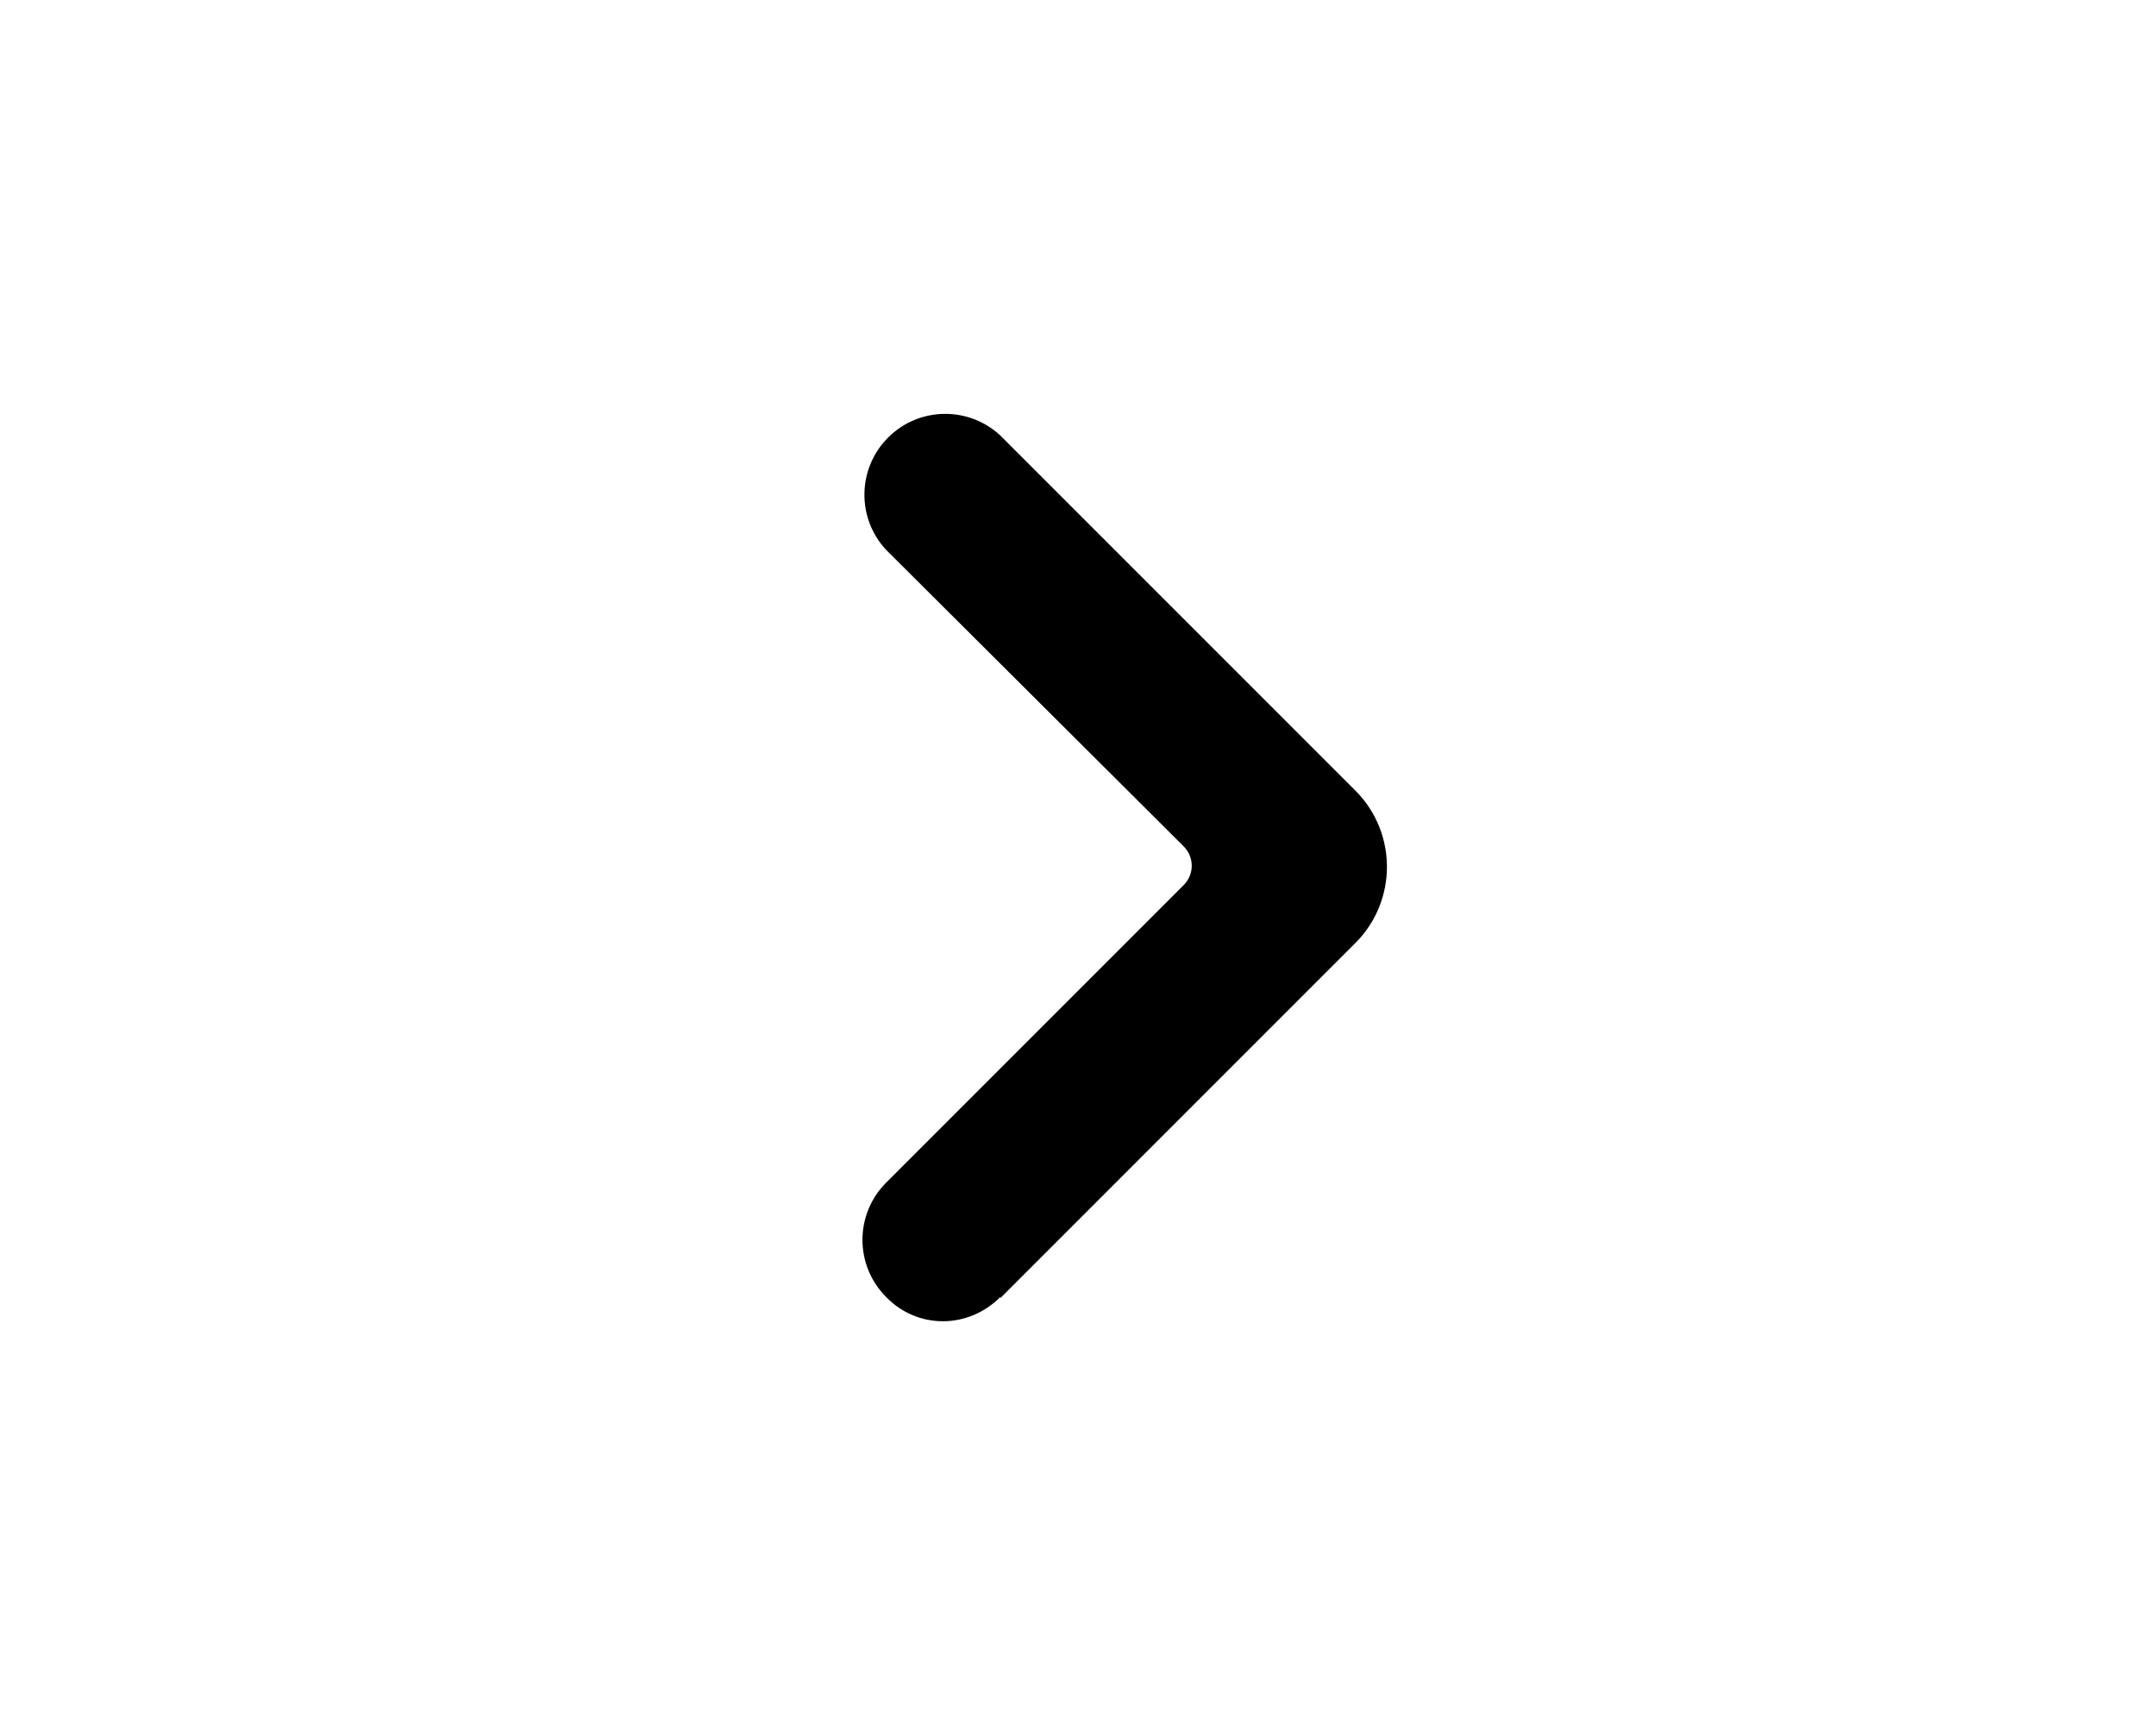
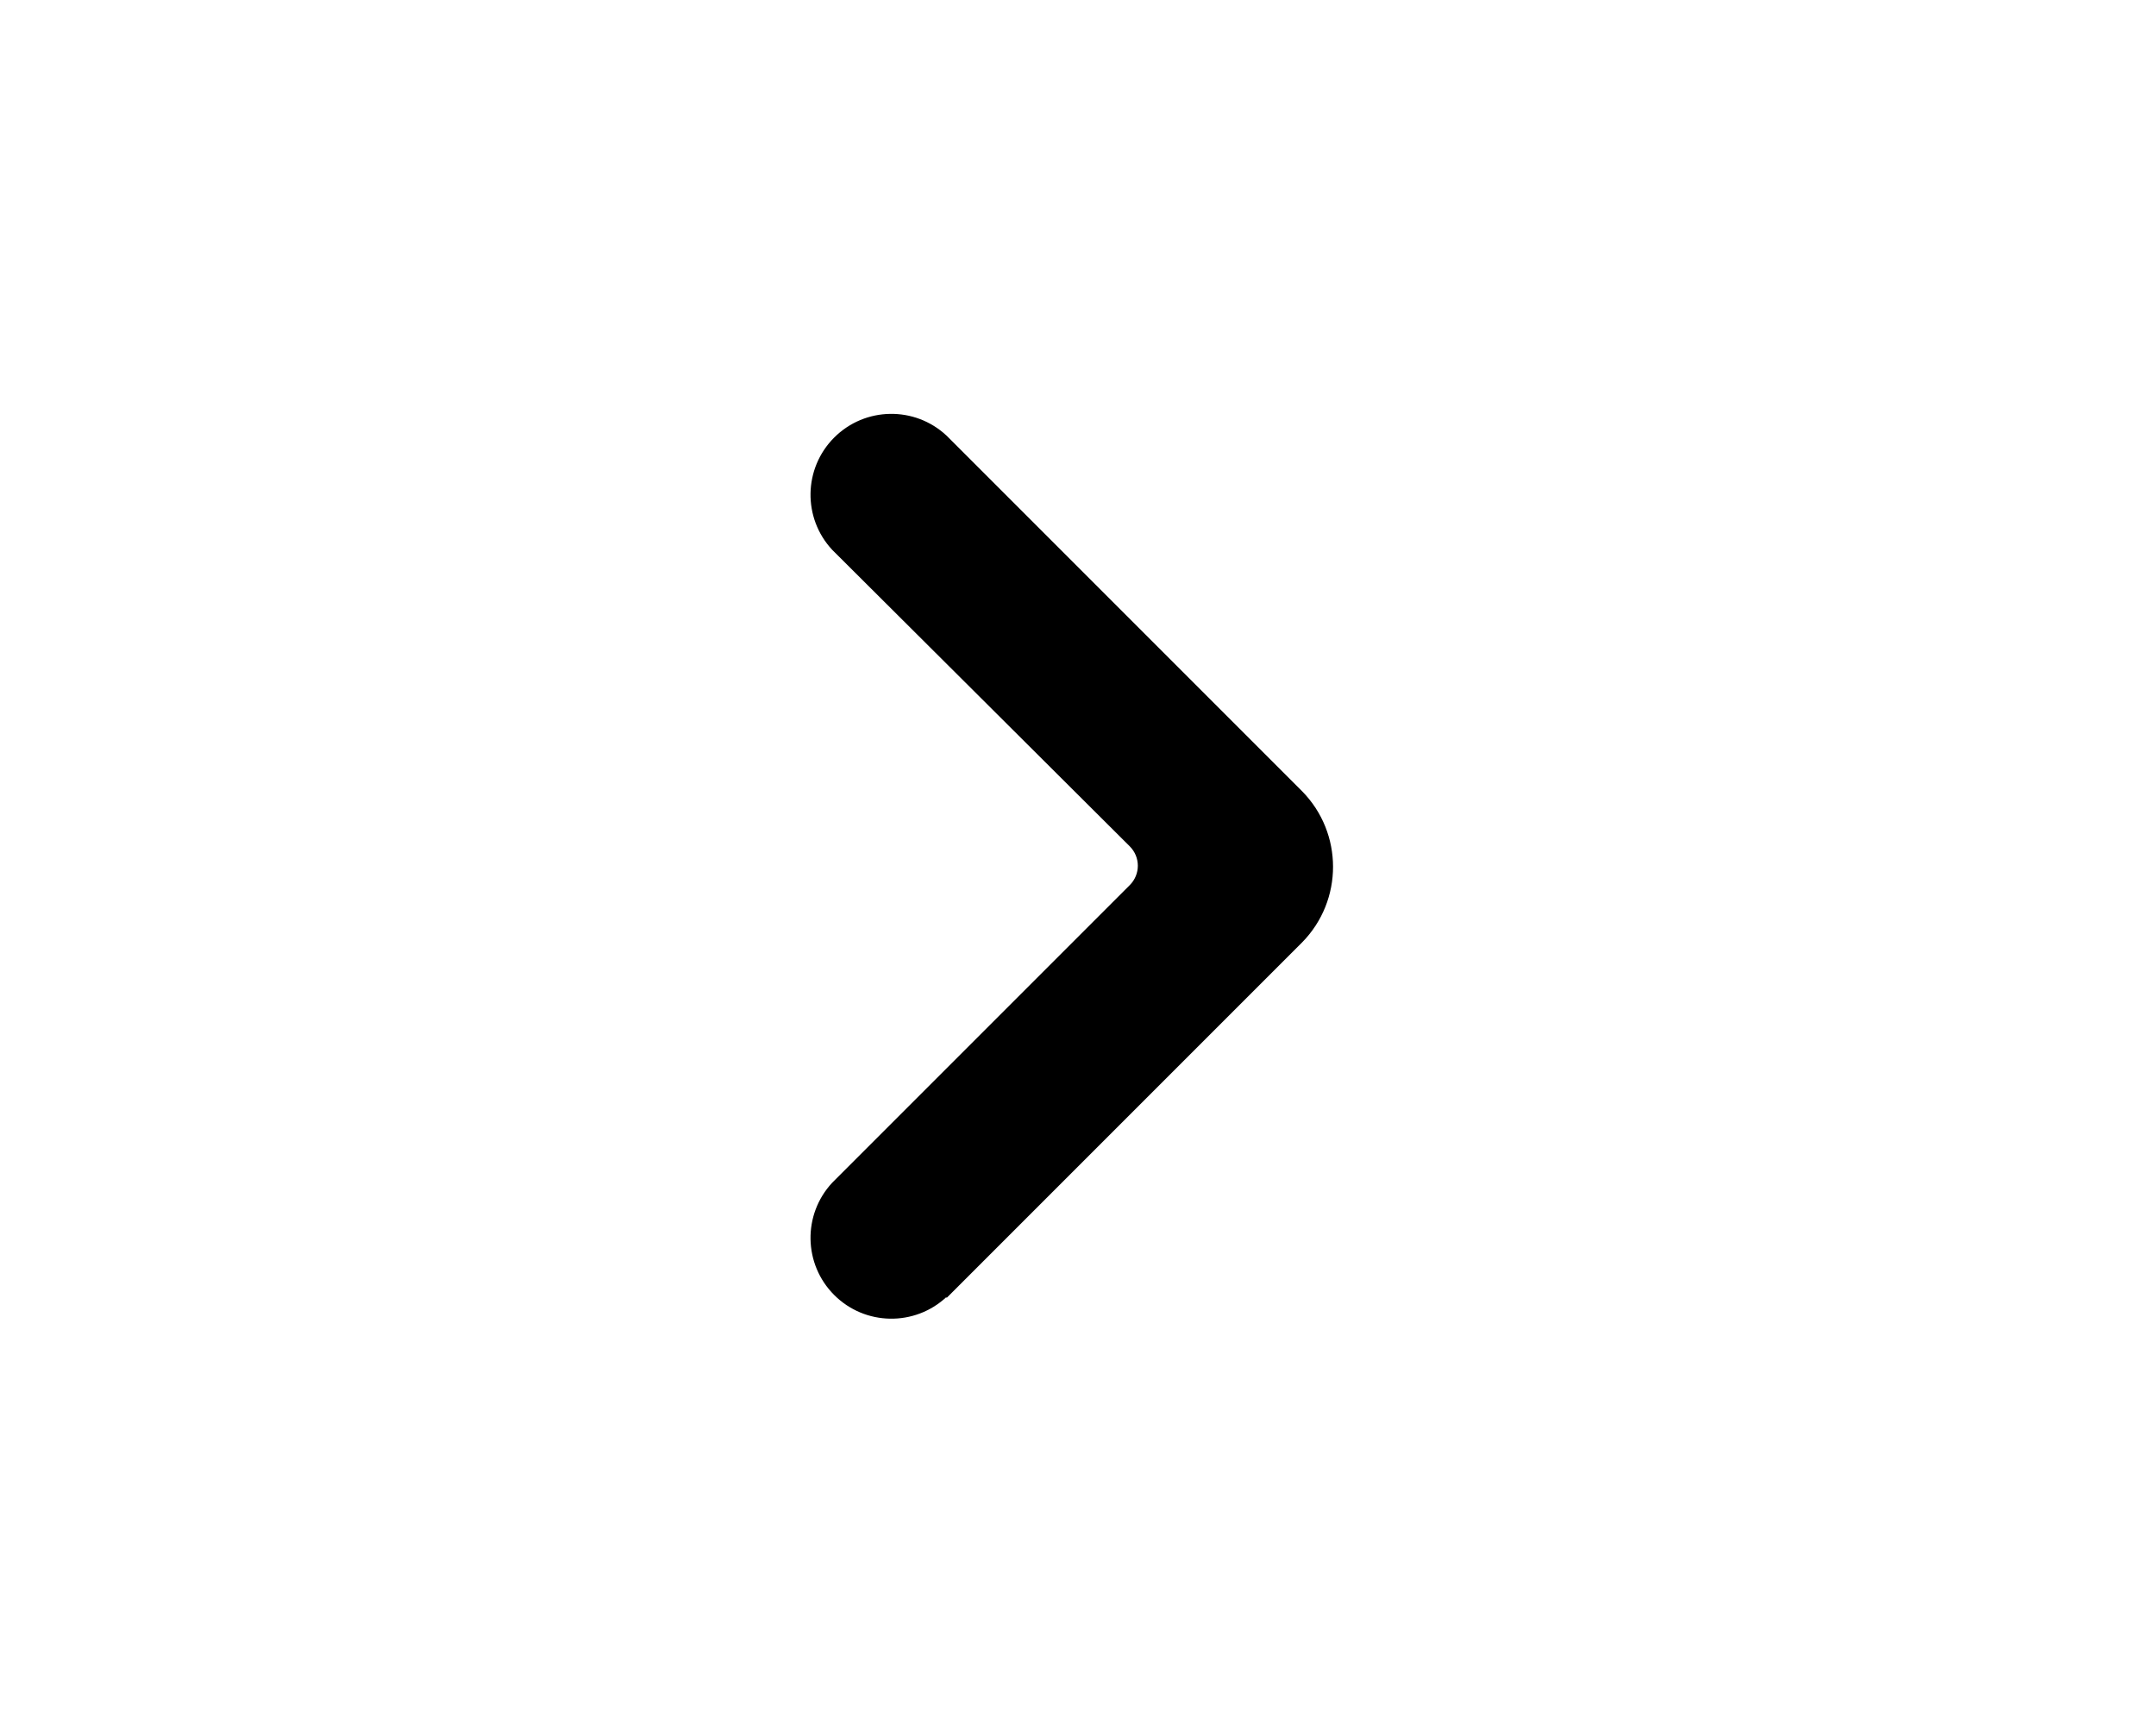
<svg xmlns="http://www.w3.org/2000/svg" viewBox="0 0 20 16" fill="currentColor">
-   <path fill-rule="evenodd" d="M9.28 12.03c-.3.3-.77.3-1.06 0a.75.75 0 0 1 0-1.06l2.76-2.76c.1-.1.1-.26 0-.36L8.22 5.1a.75.75 0 0 1 1.06-1.06l3.3 3.3a1 1 0 0 1 0 1.4l-3.3 3.3Z" />
+   <path fill-rule="evenodd" d="M8.78 12.03a.75.75 0 0 1-1.06-1.06l2.76-2.76c.1-.1.1-.26 0-.36L7.72 5.1a.75.75 0 0 1 1.06-1.06l3.3 3.3a1 1 0 0 1 0 1.4l-3.3 3.3Z" />
</svg>
